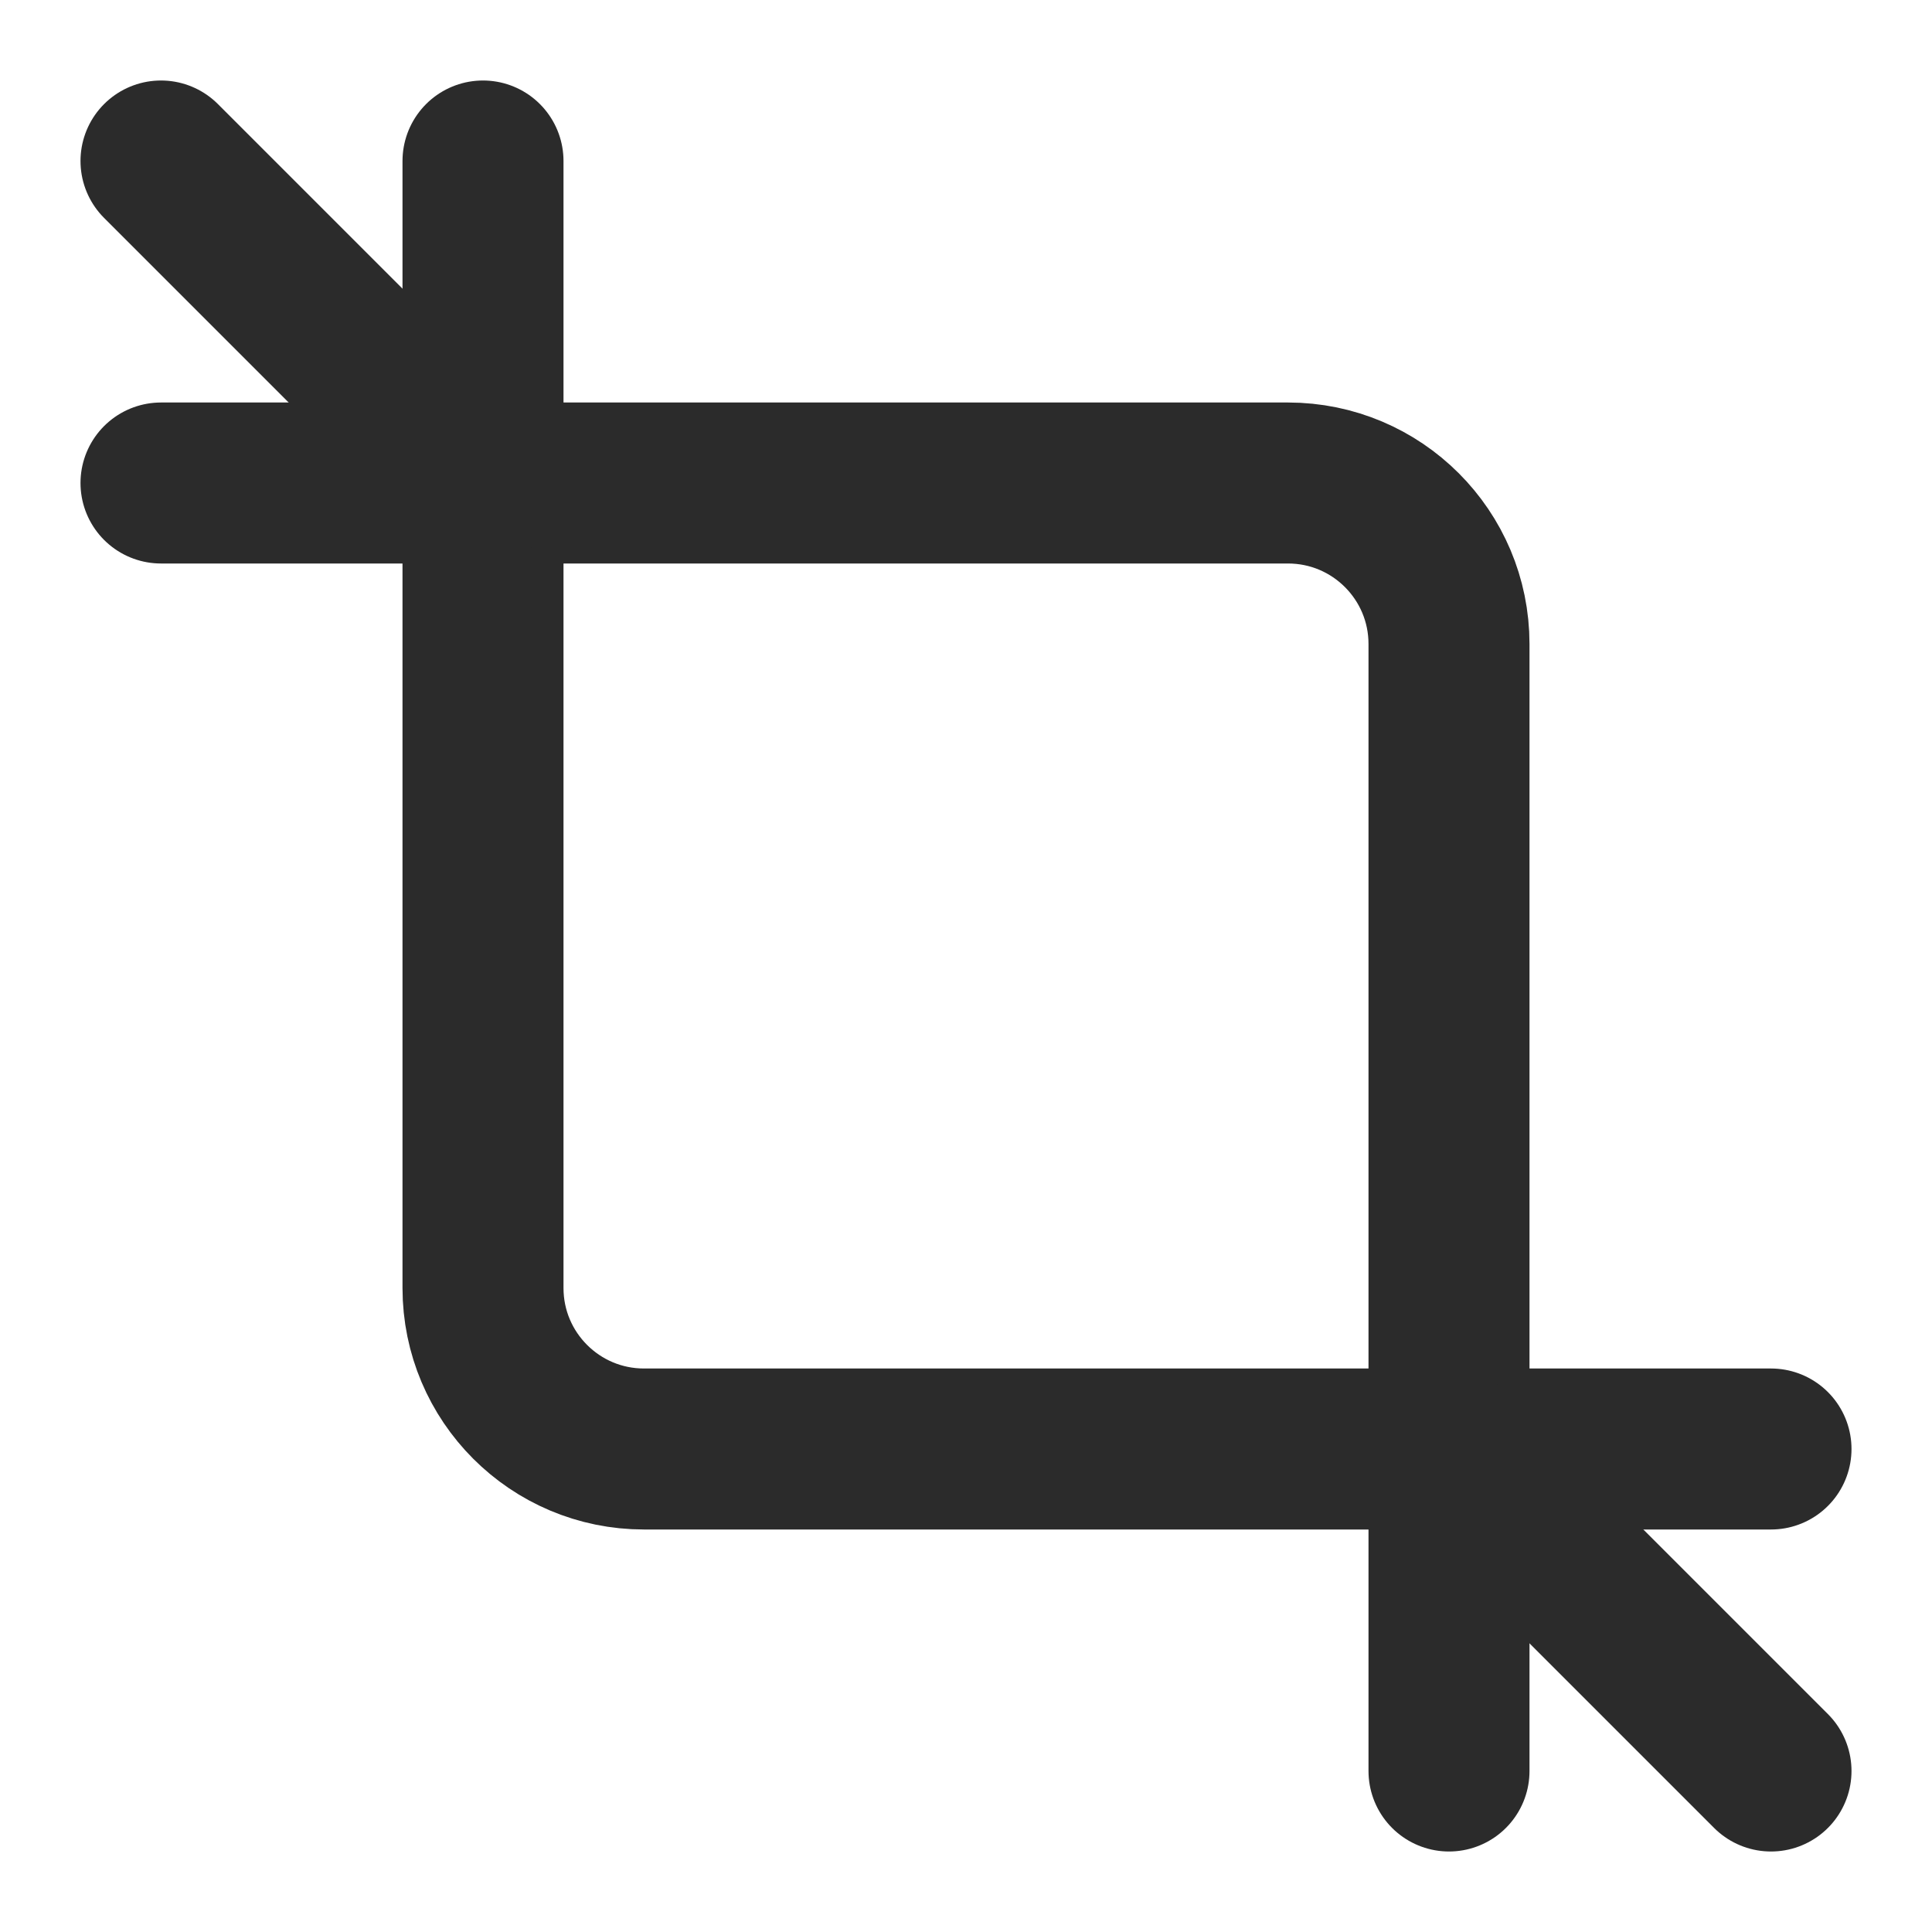
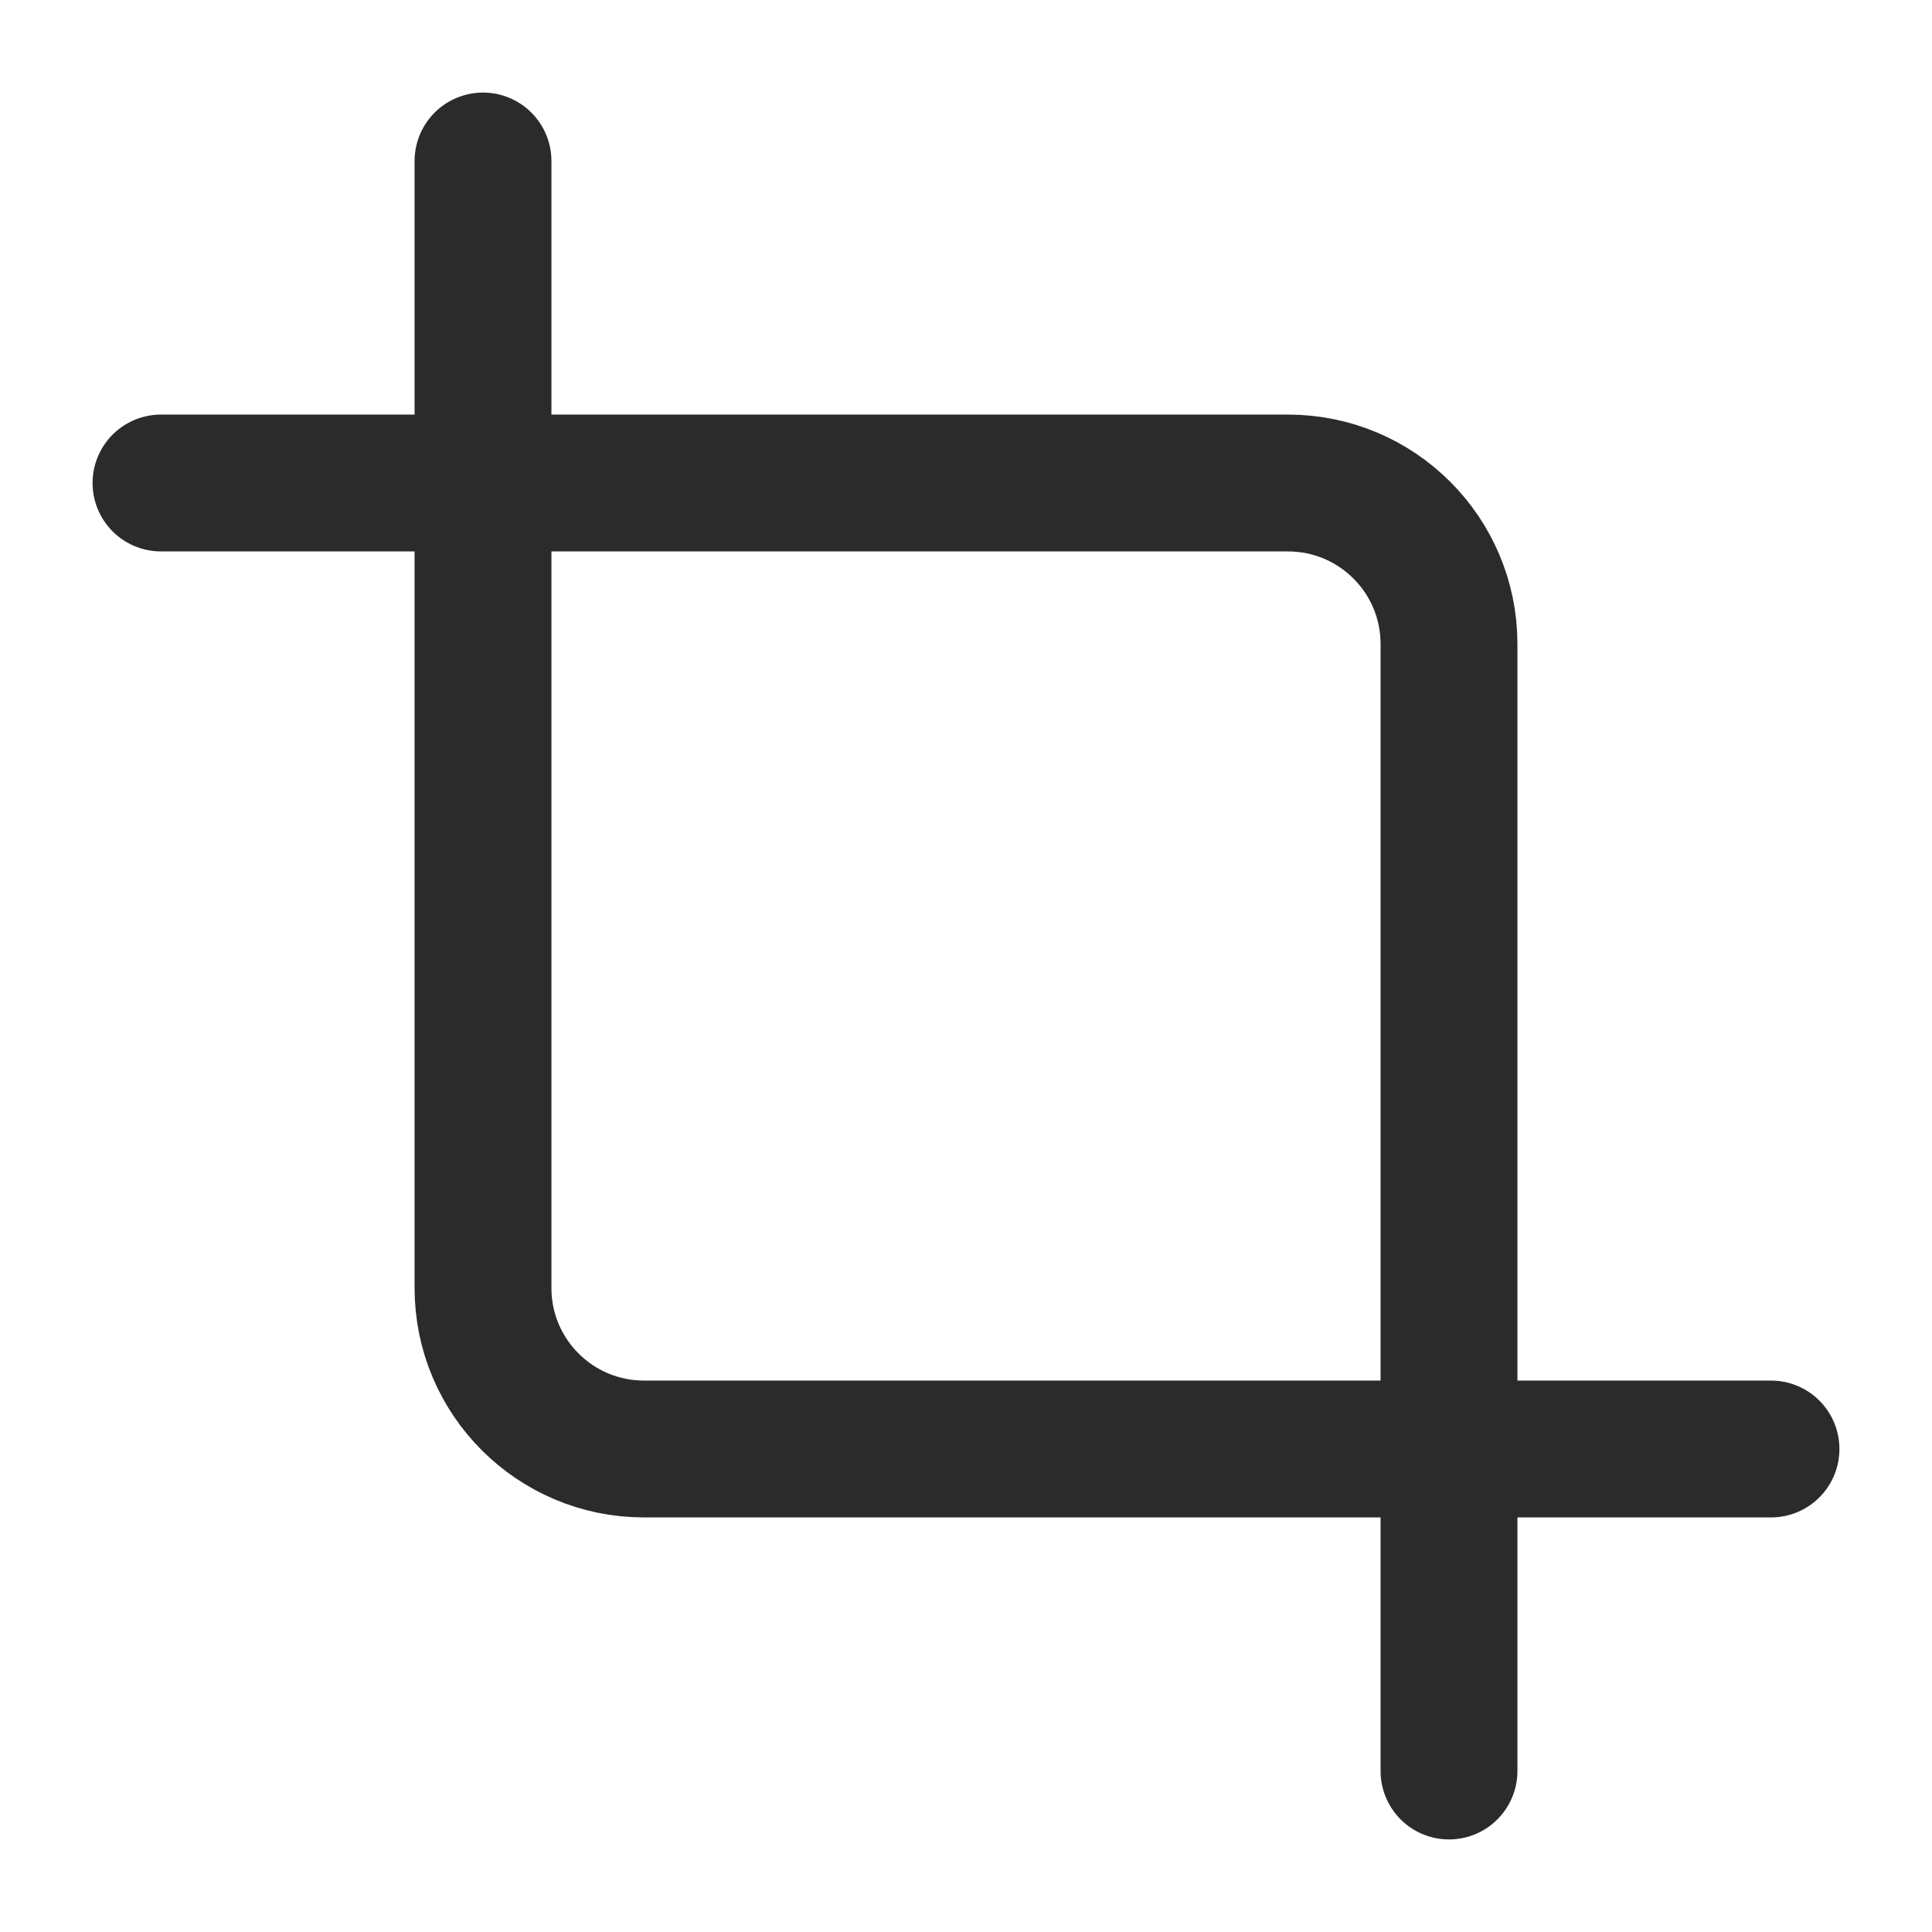
- <svg xmlns="http://www.w3.org/2000/svg" width="24" height="24" viewBox="0 0 24 24" fill="none" stroke="#2b2b2b" stroke-width="2" stroke-linecap="round" stroke-linejoin="round">
+ <svg xmlns="http://www.w3.org/2000/svg" class="icon" width="24" height="24" viewBox="0 0 24 24" fill="none" stroke="#2b2b2b" stroke-width="1.7" stroke-linecap="round" stroke-linejoin="round" aria-hidden="true" focusable="false">
  <path d="M6 2v14a2 2 0 0 0 2 2h14" />
  <path d="M18 22V8a2 2 0 0 0-2-2H2" />
-   <line x1="2" y1="2" x2="6" y2="6" />
-   <line x1="18" y1="18" x2="22" y2="22" />
</svg>
